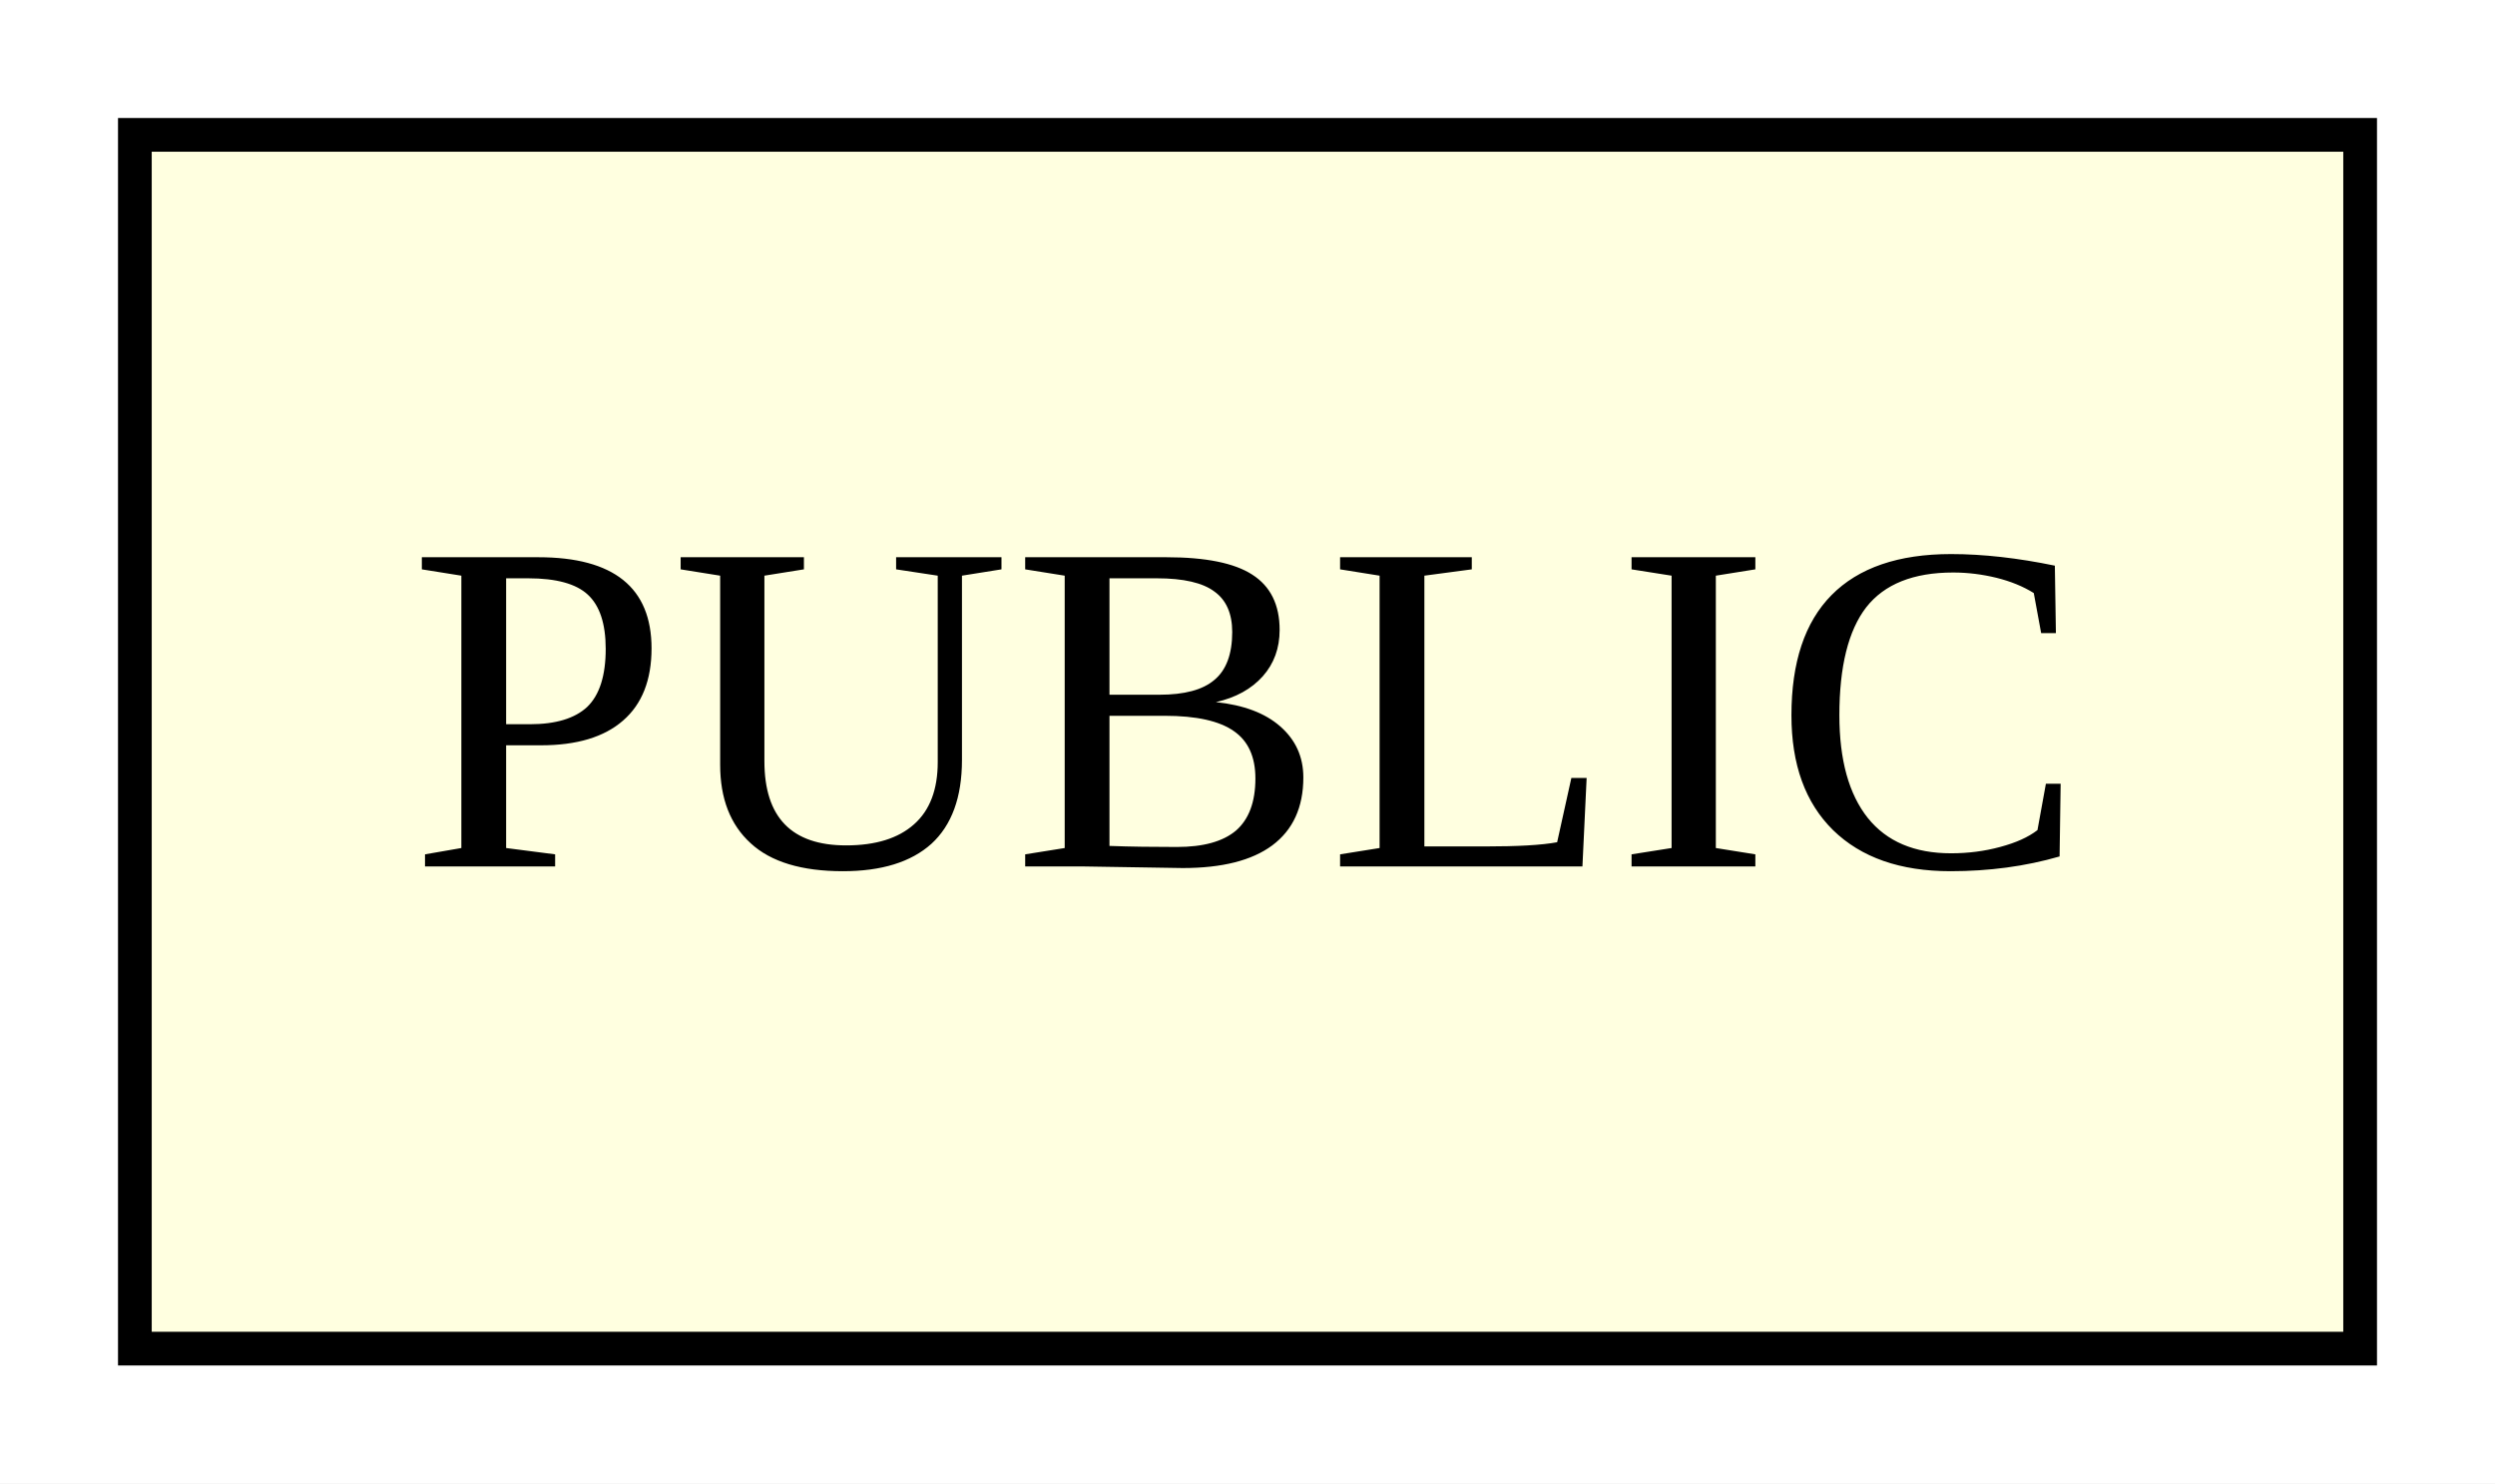
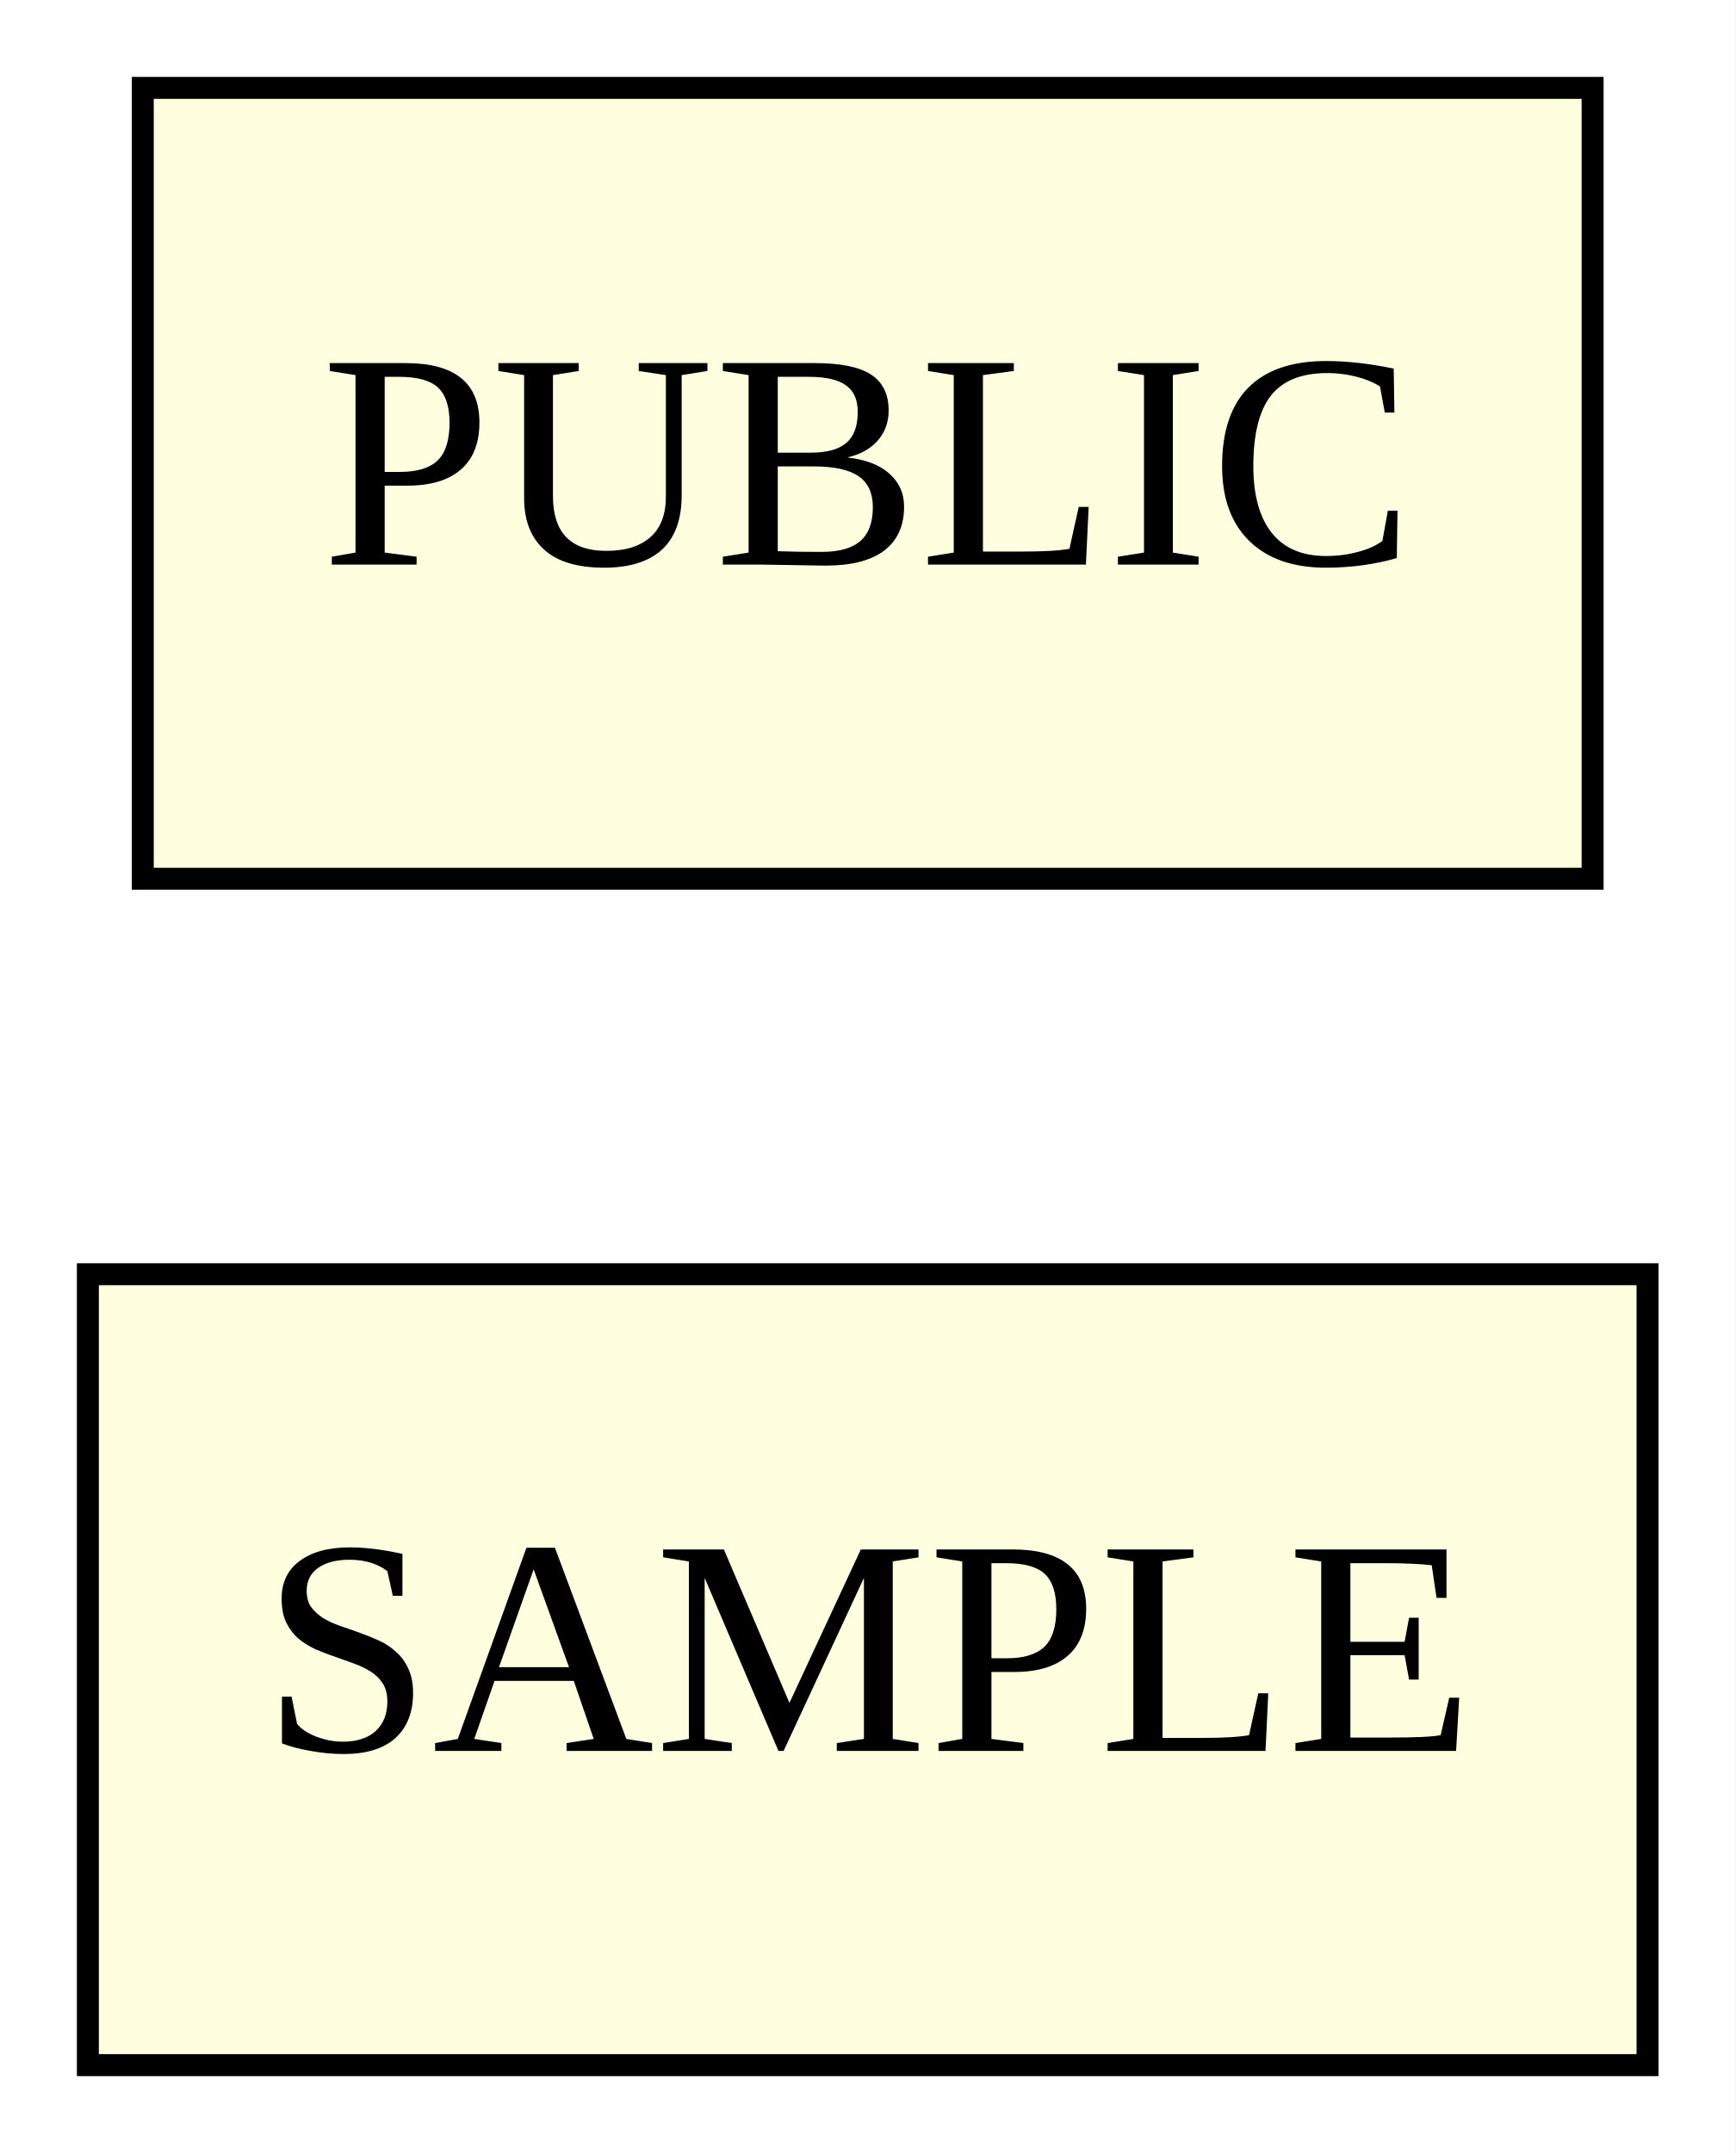
- <svg xmlns="http://www.w3.org/2000/svg" width="74pt" height="44pt" viewBox="0.00 0.00 74.00 44.00">
-   <g id="graph0" class="graph" transform="scale(1 1) rotate(0) translate(4 40)">
-     <polygon fill="white" stroke="transparent" points="-4,4 -4,-40 70,-40 70,4 -4,4" />
+ <svg xmlns="http://www.w3.org/2000/svg" width="79pt" height="98pt" viewBox="0.00 0.00 79.00 98.00">
+   <g id="graph0" class="graph" transform="scale(1 1) rotate(0) translate(4 94)">
+     <polygon fill="white" stroke="transparent" points="-4,4 -4,-94 75,-94 75,4 -4,4" />
    <g id="node1" class="node">
-       <polygon fill="lightyellow" stroke="black" points="66,-36 0,-36 0,0 66,0 66,-36" />
-       <text text-anchor="middle" x="33" y="-14.3" font-family="Times New Roman,serif" font-size="14.00">PUBLIC
+       <polygon fill="lightyellow" stroke="black" points="71,-36 0,-36 0,0 71,0 71,-36" />
+       <text text-anchor="middle" x="35.5" y="-14.3" font-family="Times New Roman,serif" font-size="14.00">SAMPLE
+             </text>
+     </g>
+     <g id="node2" class="node">
+       <polygon fill="lightyellow" stroke="black" points="68.5,-90 2.5,-90 2.5,-54 68.5,-54 68.5,-90" />
+       <text text-anchor="middle" x="35.5" y="-68.3" font-family="Times New Roman,serif" font-size="14.00">PUBLIC
            </text>
    </g>
  </g>
</svg>
